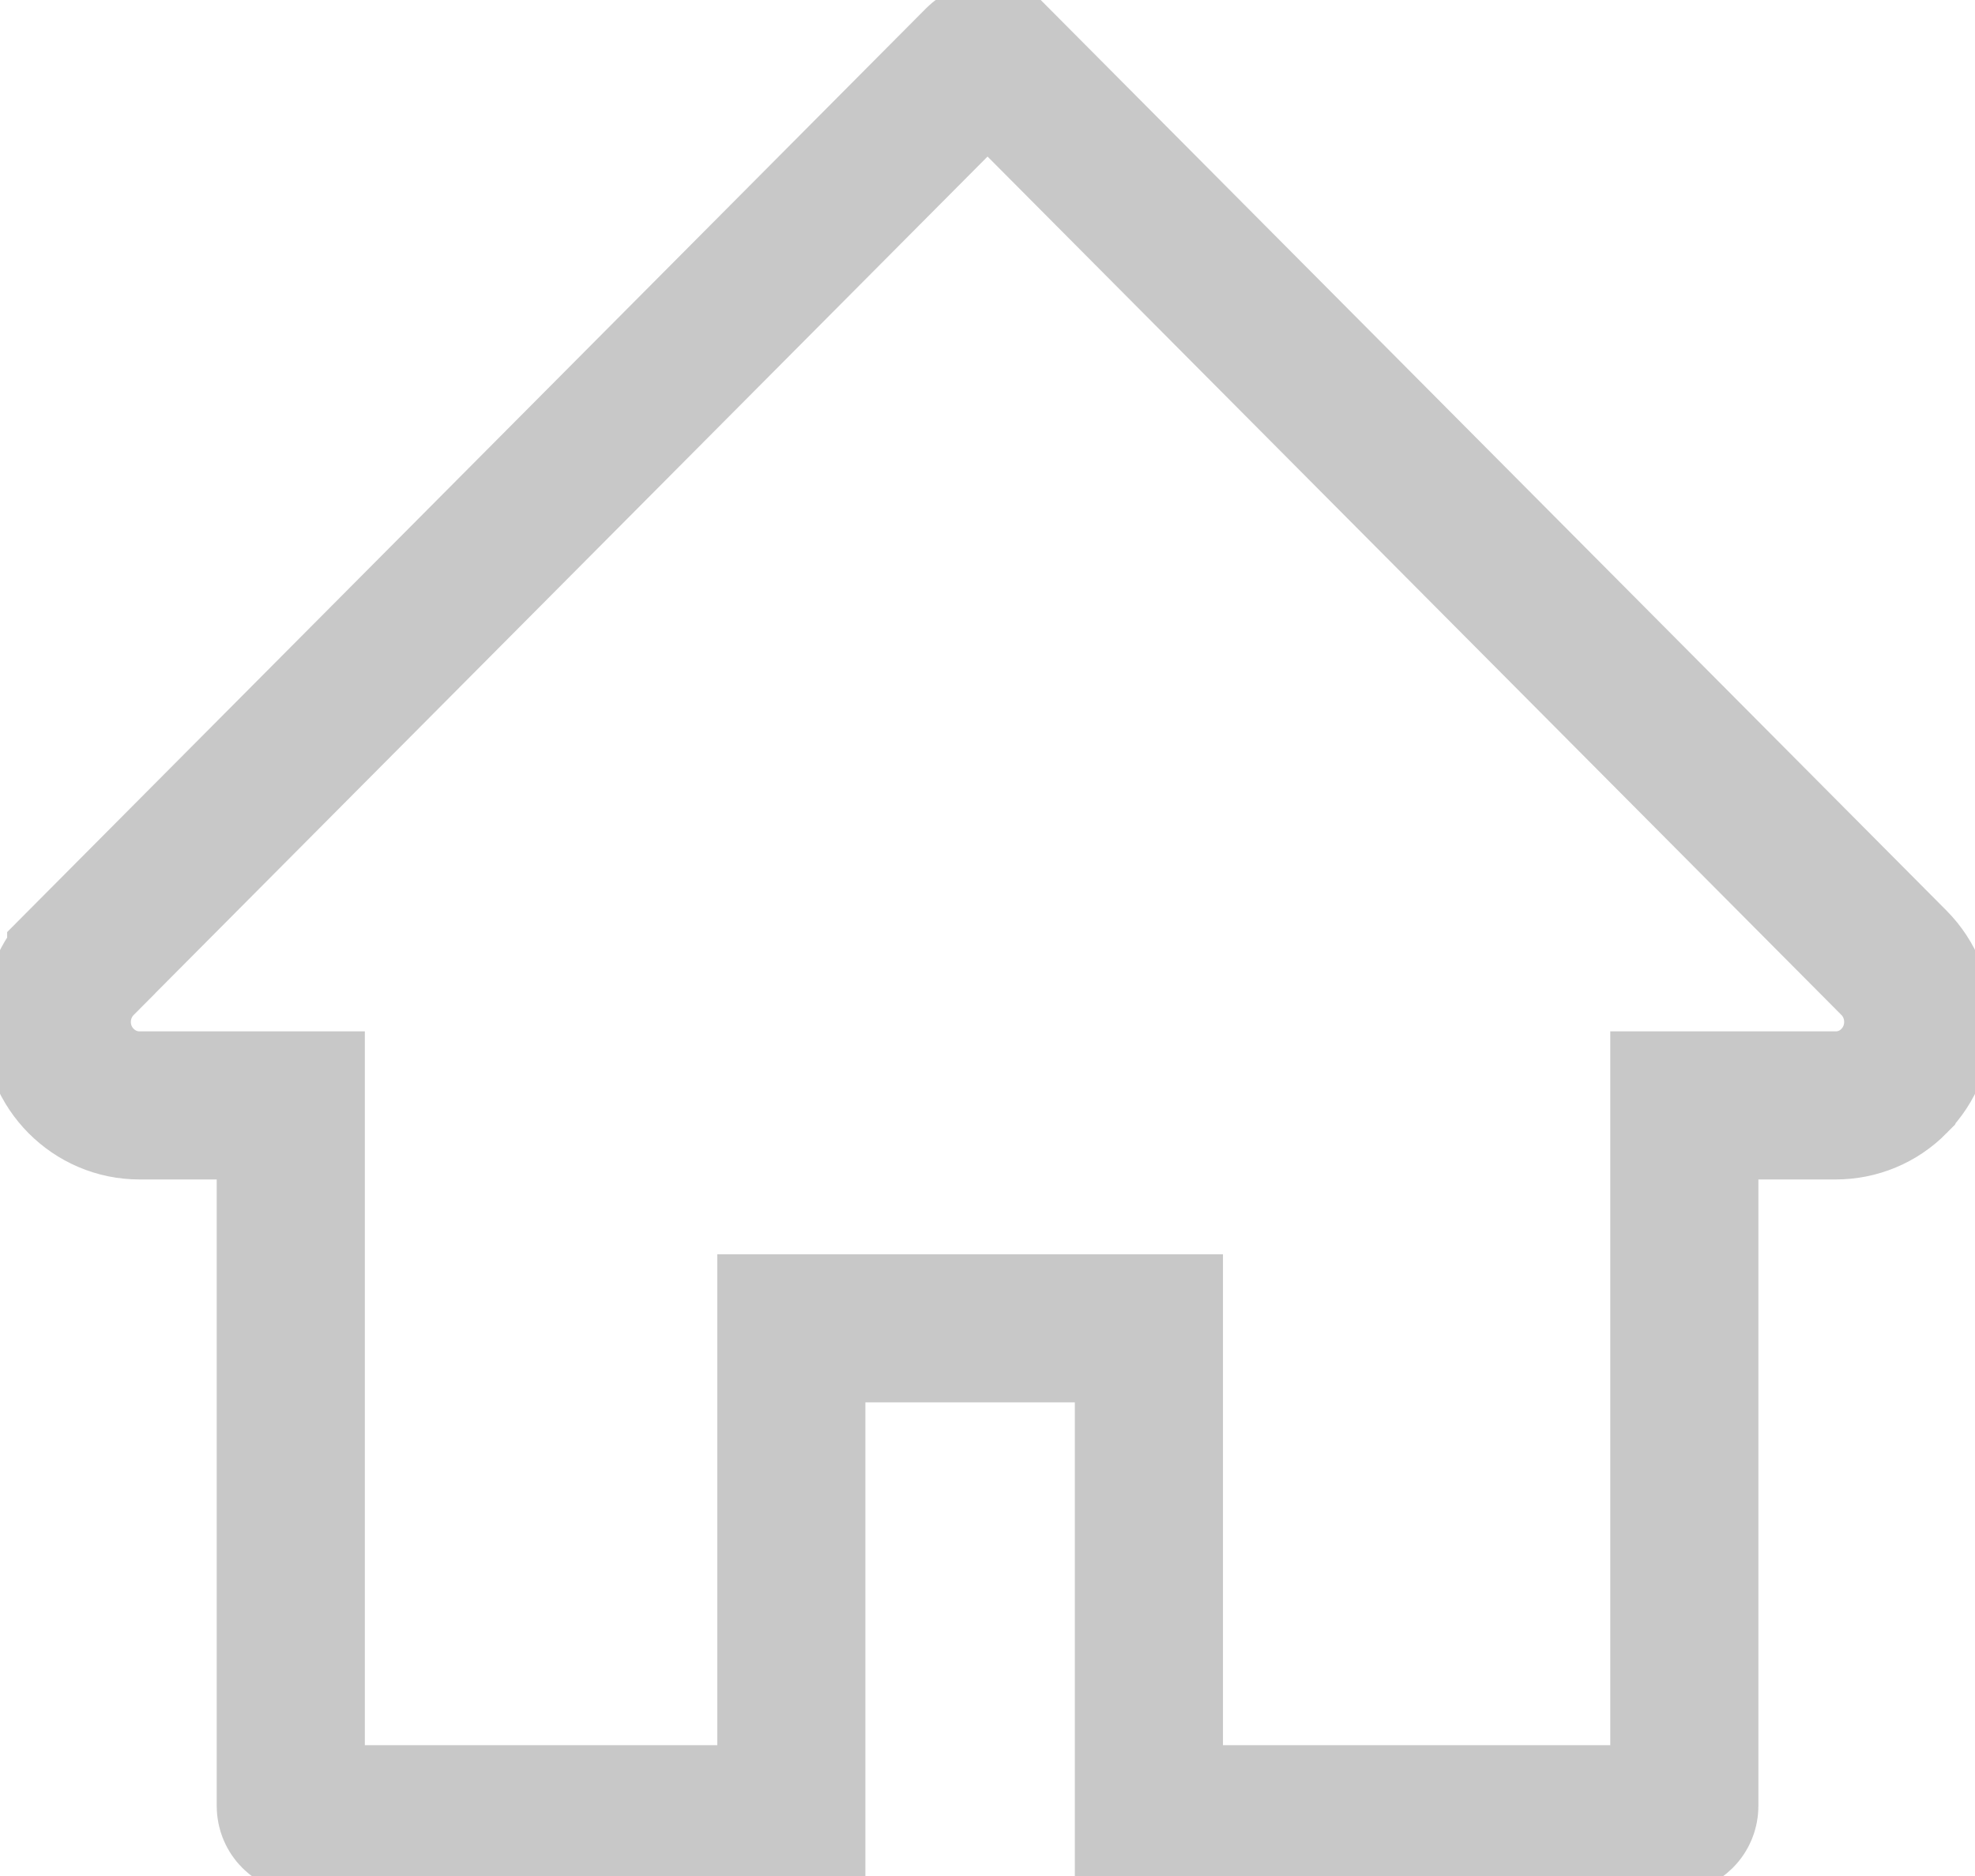
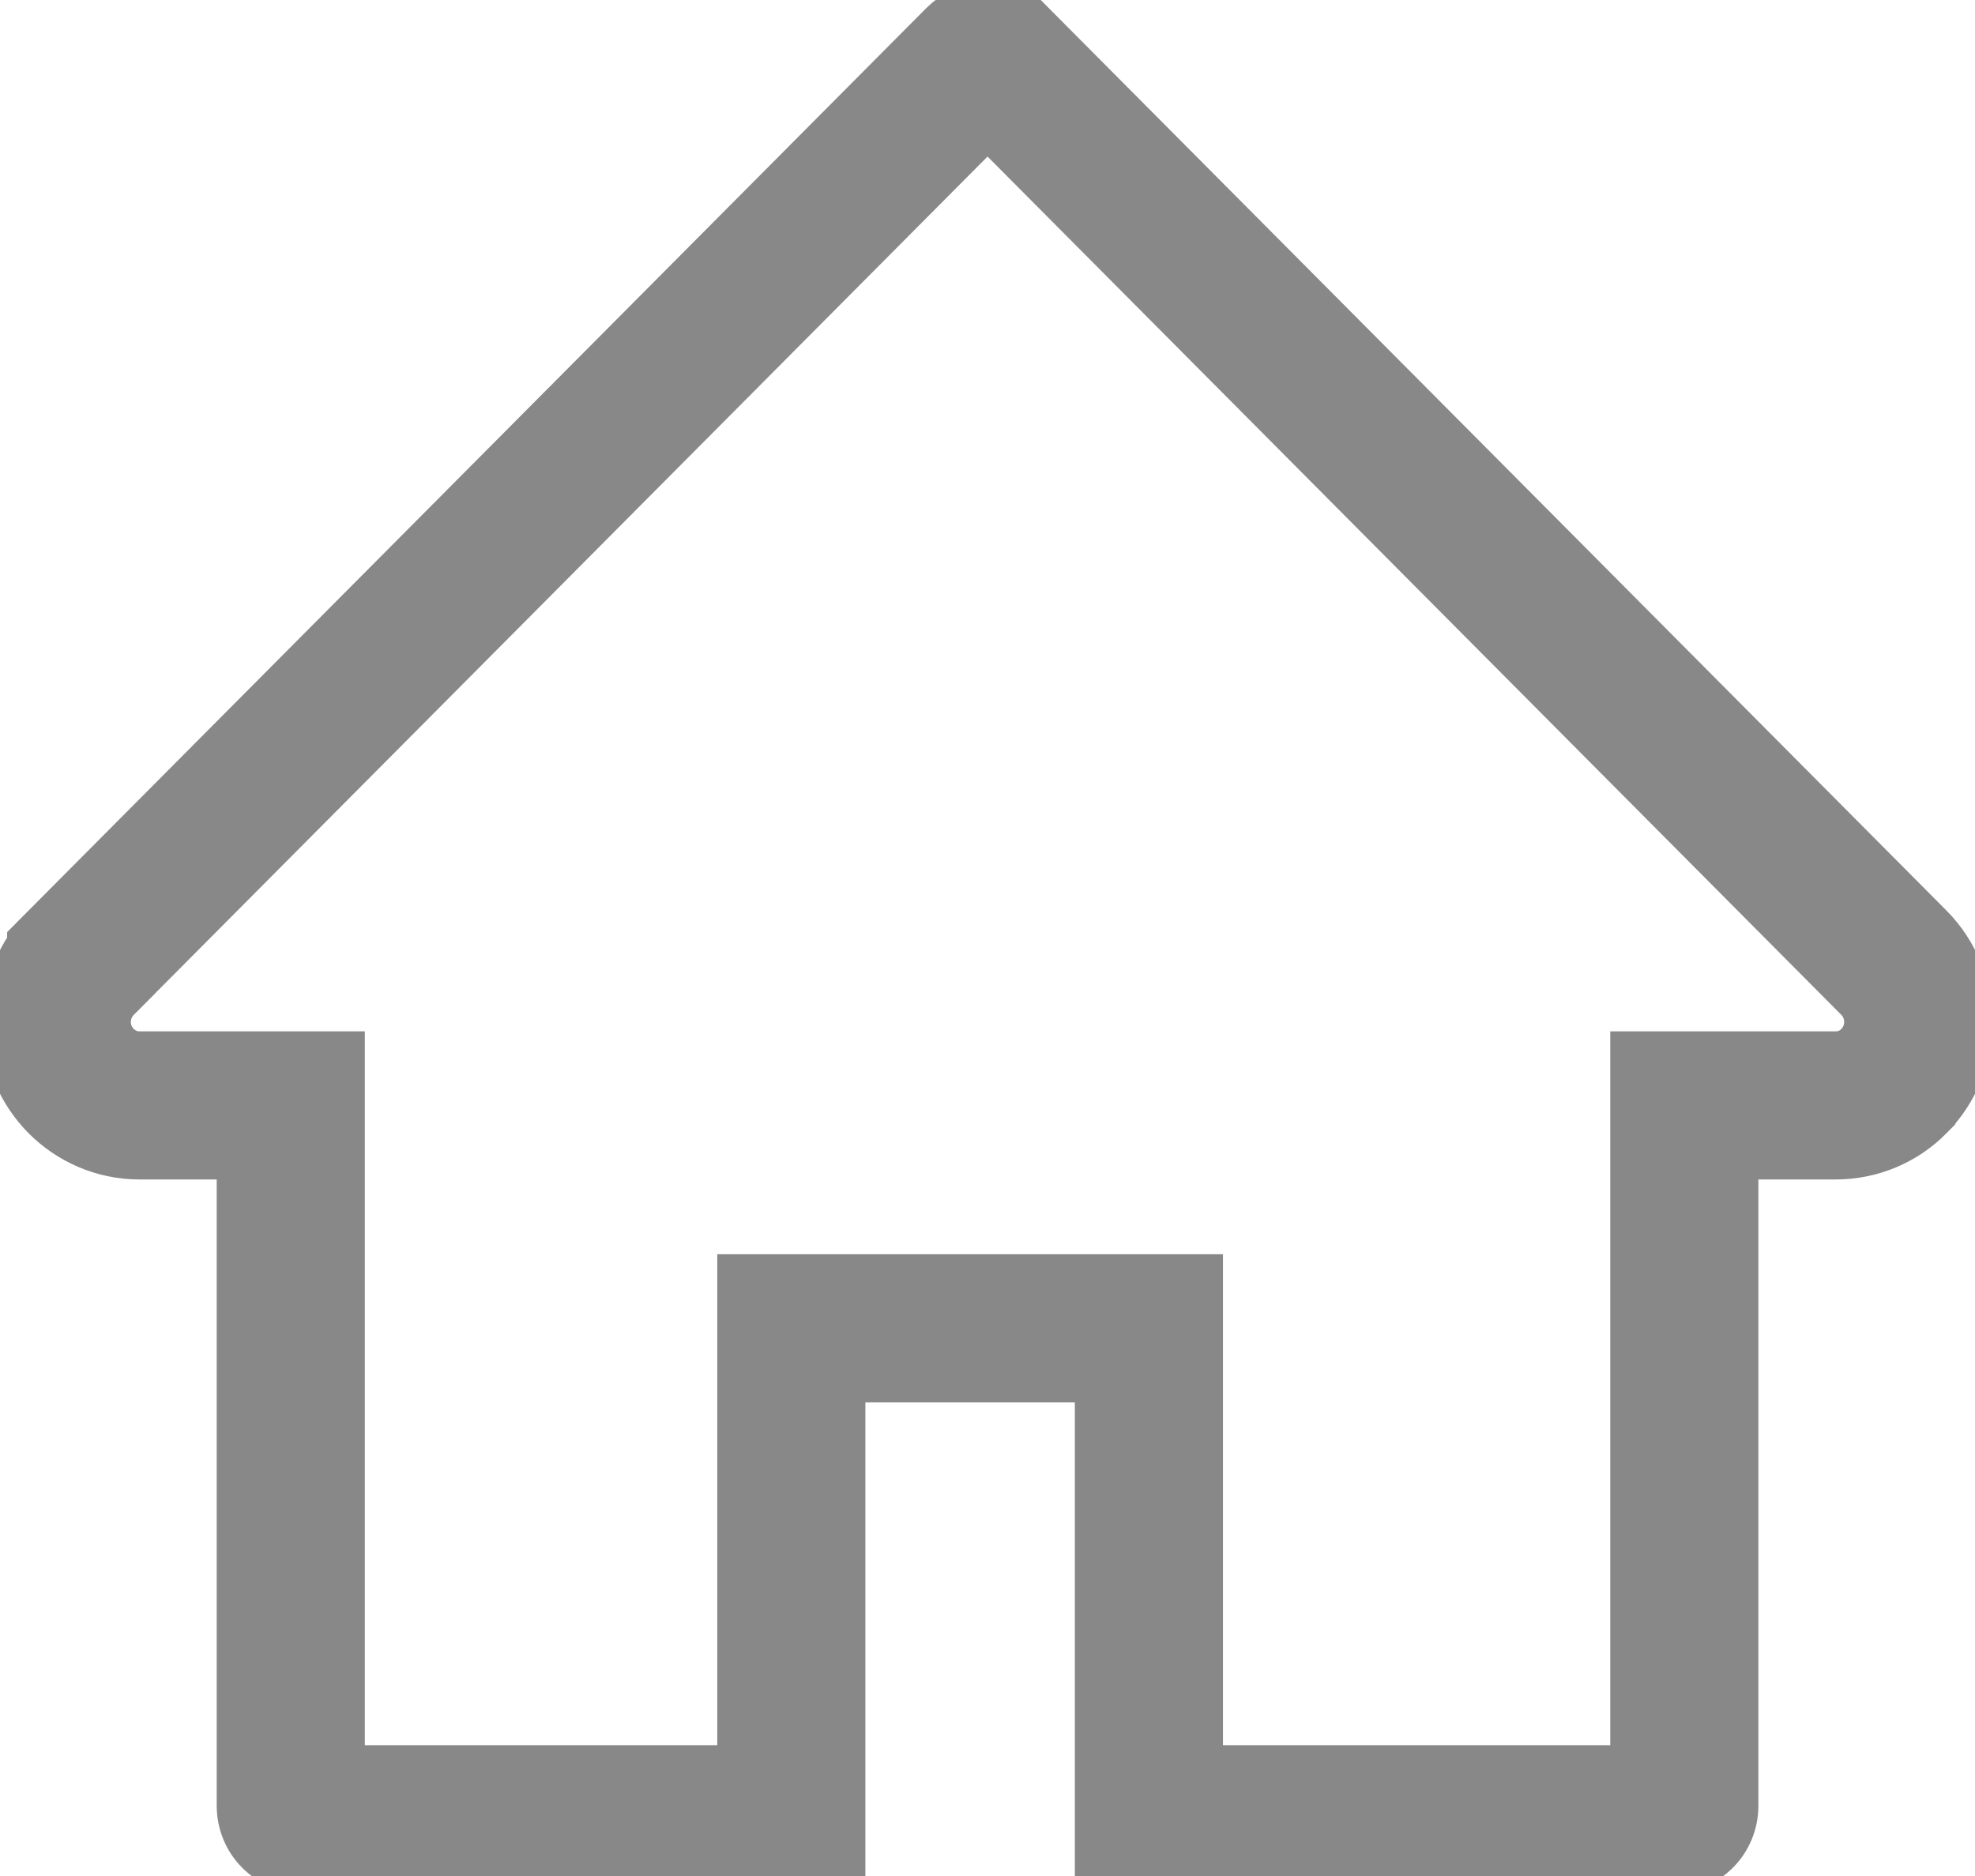
<svg xmlns="http://www.w3.org/2000/svg" width="40" height="38" viewBox="0 0 40 38" fill="none">
-   <path d="M33.851 36.85H23.269V28.056V26.906H22.119H17.177H16.027V28.056V36.85H6.151C6.011 36.85 5.889 36.737 5.889 36.579V23.541V22.391H4.739H2.824C1.908 22.391 1.15 21.638 1.15 20.7C1.15 20.25 1.329 19.817 1.645 19.5C1.645 19.5 1.645 19.499 1.645 19.499L19.819 1.227L19.82 1.226C19.845 1.201 19.873 1.182 19.904 1.169C19.935 1.157 19.968 1.15 20.001 1.15C20.034 1.15 20.067 1.157 20.098 1.169C20.129 1.182 20.157 1.201 20.181 1.226L20.183 1.227L38.356 19.499C38.357 19.499 38.357 19.5 38.357 19.5C39.014 20.161 39.014 21.236 38.359 21.897L38.358 21.899C38.046 22.215 37.623 22.391 37.178 22.391H35.263H34.113V23.541V36.579C34.113 36.737 33.99 36.85 33.851 36.85Z" stroke="#c8c8c8" stroke-width="3" />
+   <path d="M33.851 36.85H23.269V28.056V26.906H22.119H17.177H16.027V28.056V36.85H6.151C6.011 36.85 5.889 36.737 5.889 36.579V23.541V22.391H4.739H2.824C1.908 22.391 1.15 21.638 1.15 20.7C1.15 20.25 1.329 19.817 1.645 19.5C1.645 19.5 1.645 19.499 1.645 19.499L19.819 1.227L19.82 1.226C19.845 1.201 19.873 1.182 19.904 1.169C19.935 1.157 19.968 1.15 20.001 1.15C20.034 1.15 20.067 1.157 20.098 1.169C20.129 1.182 20.157 1.201 20.181 1.226L20.183 1.227L38.356 19.499C38.357 19.499 38.357 19.5 38.357 19.5C39.014 20.161 39.014 21.236 38.359 21.897L38.358 21.899C38.046 22.215 37.623 22.391 37.178 22.391H35.263H34.113V23.541V36.579C34.113 36.737 33.99 36.85 33.851 36.85Z" stroke="#888" stroke-width="3" />
</svg>
